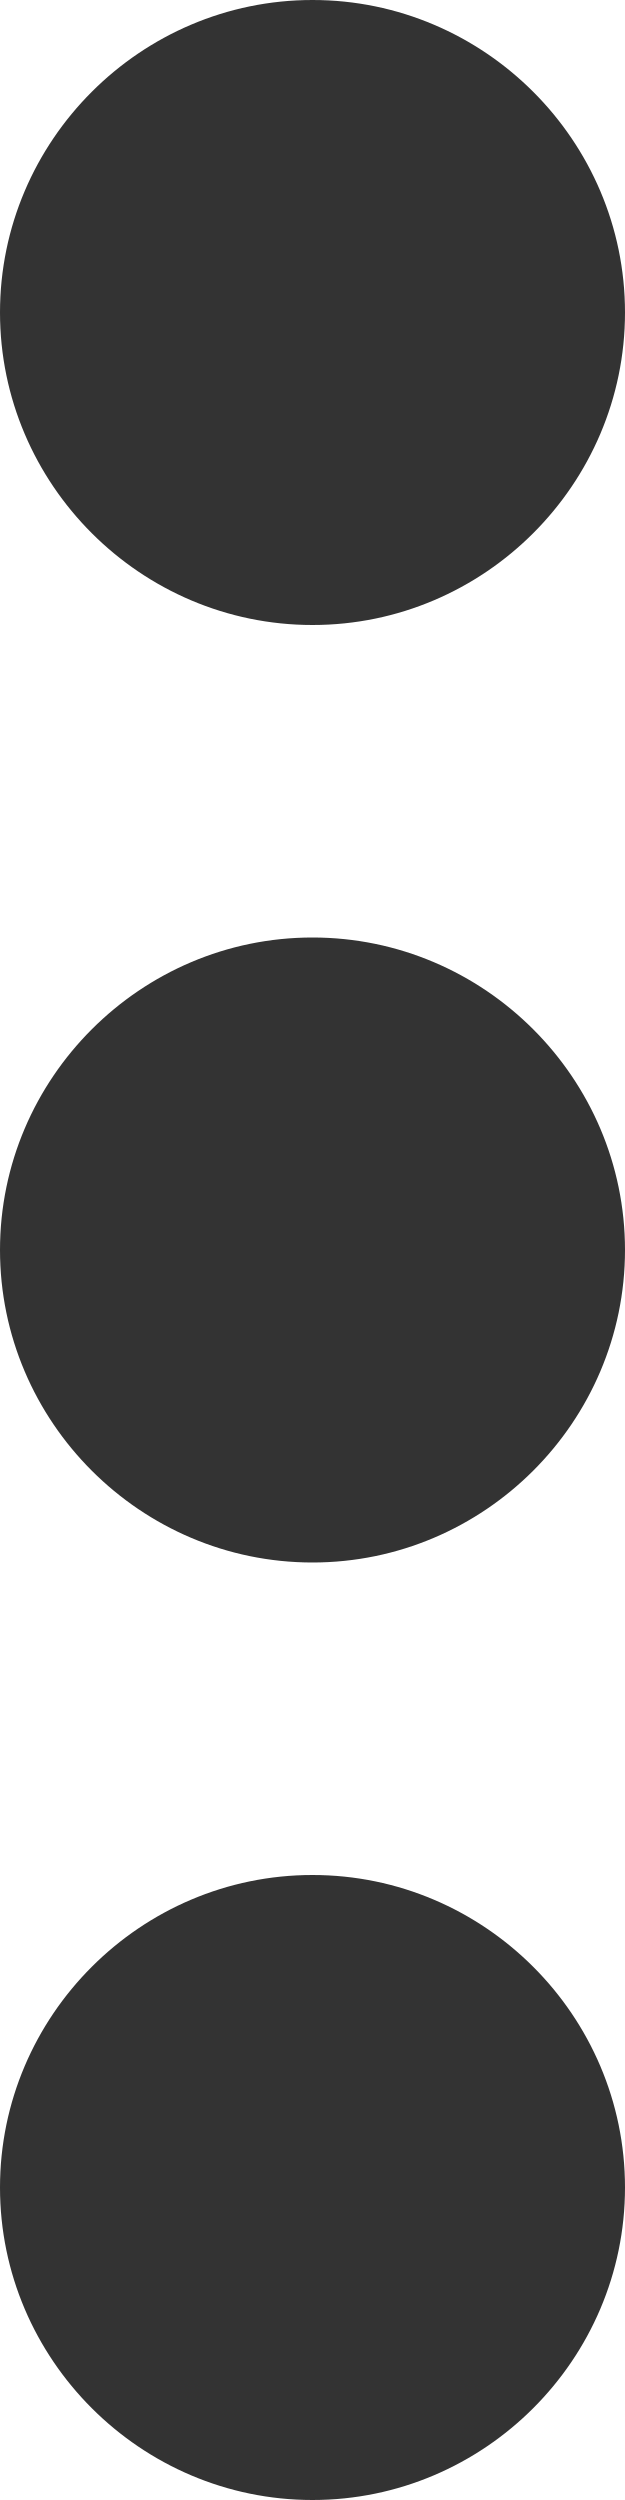
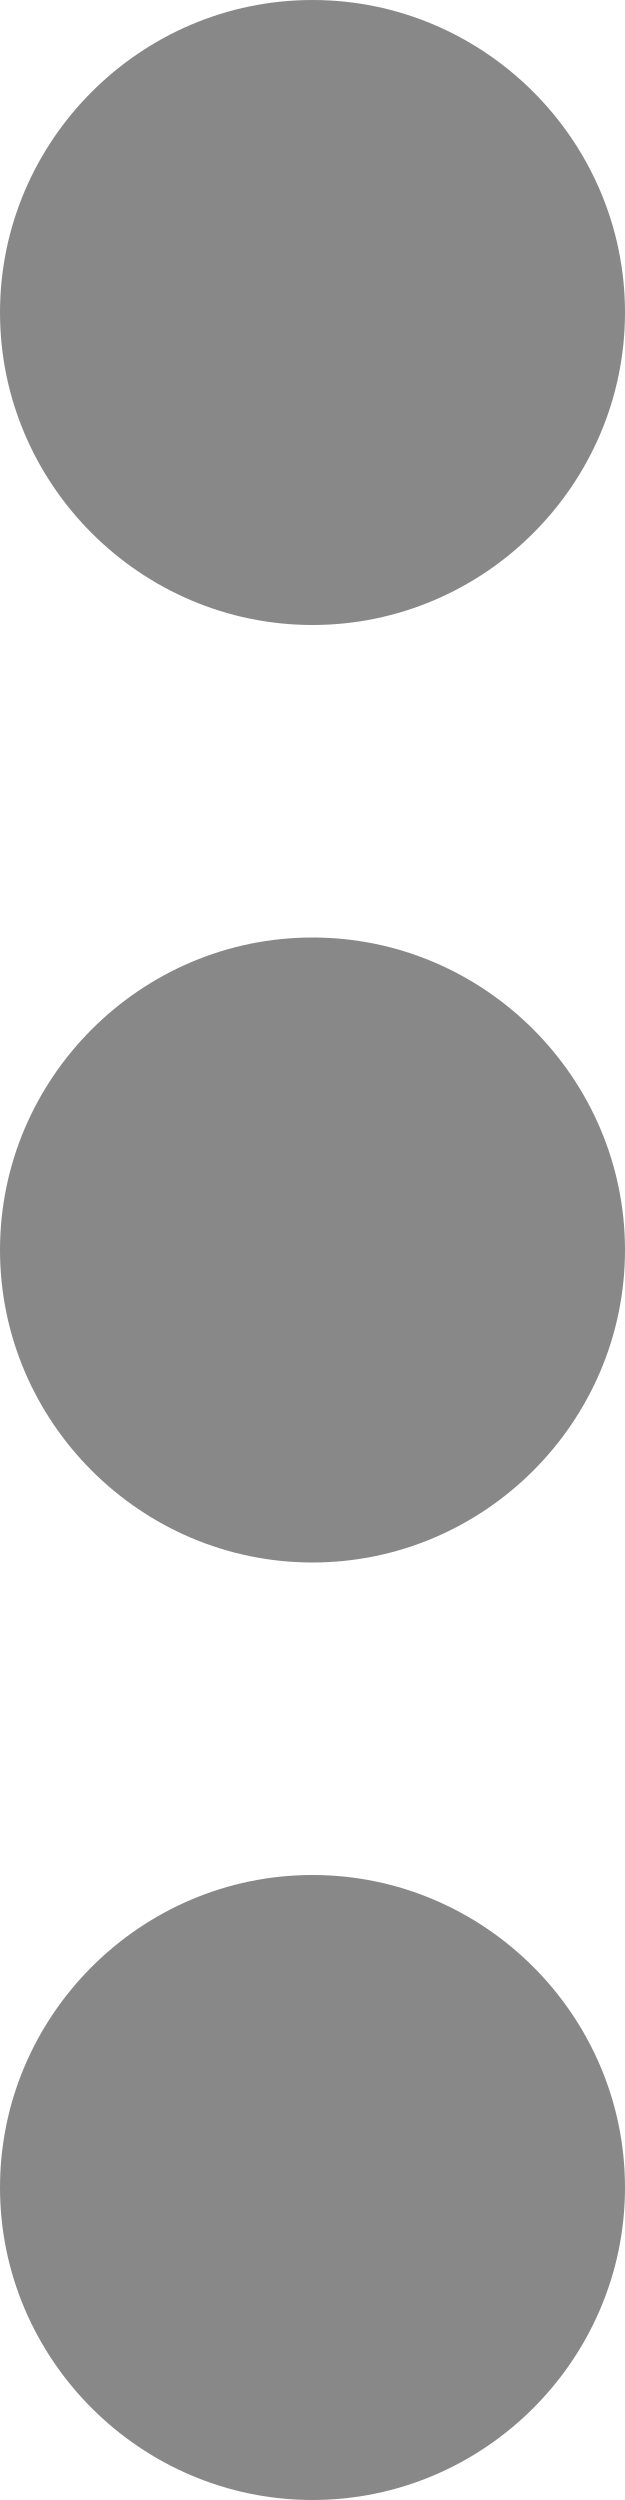
<svg xmlns="http://www.w3.org/2000/svg" width="4" height="16" viewBox="0 0 4 16" fill="none">
-   <path fill-rule="evenodd" clip-rule="evenodd" d="M0 14C0 15.1 0.9 16 2 16C3.1 16 4 15.1 4 14C4 12.9 3.1 12 2 12C0.9 12 0 12.9 0 14ZM0 2C0 3.1 0.9 4 2 4C3.1 4 4 3.1 4 2C4 0.9 3.1 0 2 0C0.9 0 0 0.9 0 2ZM0 8C0 9.1 0.9 10 2 10C3.1 10 4 9.1 4 8C4 6.9 3.1 6 2 6C0.9 6 0 6.9 0 8Z" fill="#333333" />
+   <path fill-rule="evenodd" clip-rule="evenodd" d="M0 14C0 15.1 0.9 16 2 16C3.1 16 4 15.1 4 14C4 12.9 3.1 12 2 12C0.9 12 0 12.9 0 14ZM0 2C0 3.1 0.9 4 2 4C3.1 4 4 3.1 4 2C4 0.9 3.1 0 2 0C0.9 0 0 0.9 0 2ZM0 8C0 9.1 0.9 10 2 10C3.1 10 4 9.1 4 8C4 6.9 3.1 6 2 6C0.9 6 0 6.9 0 8Z" fill="#888" />
</svg>
